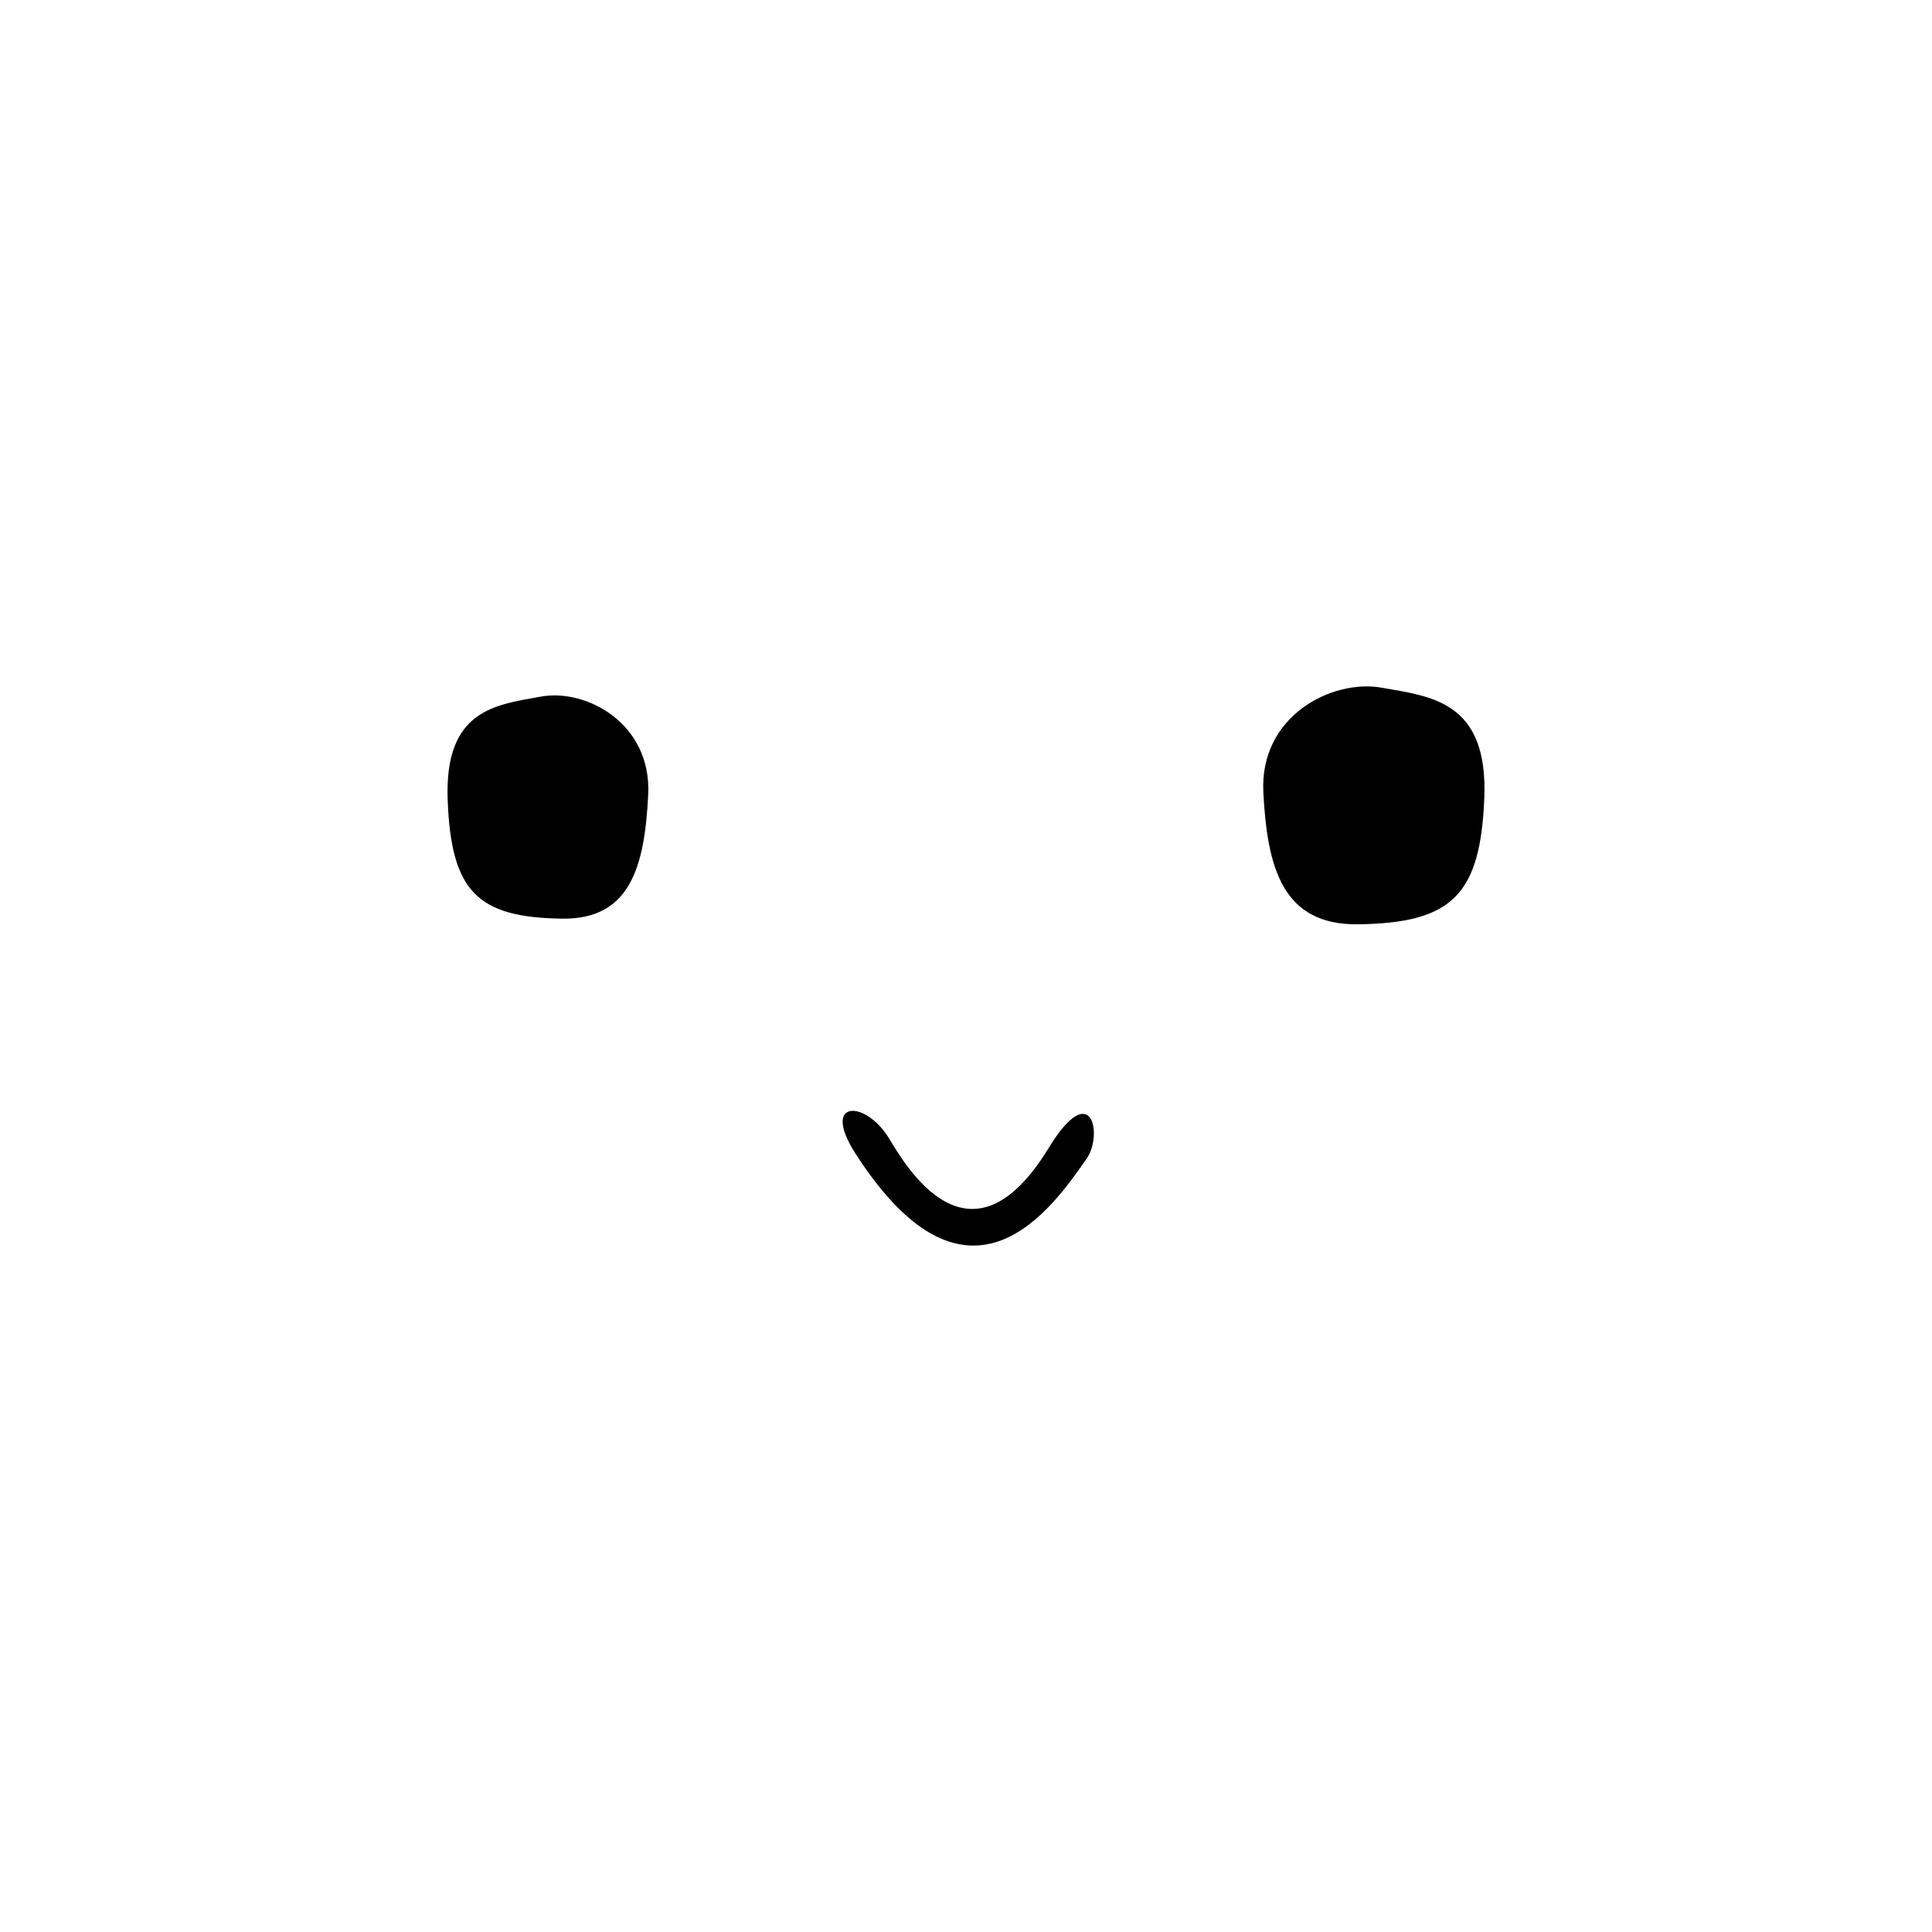
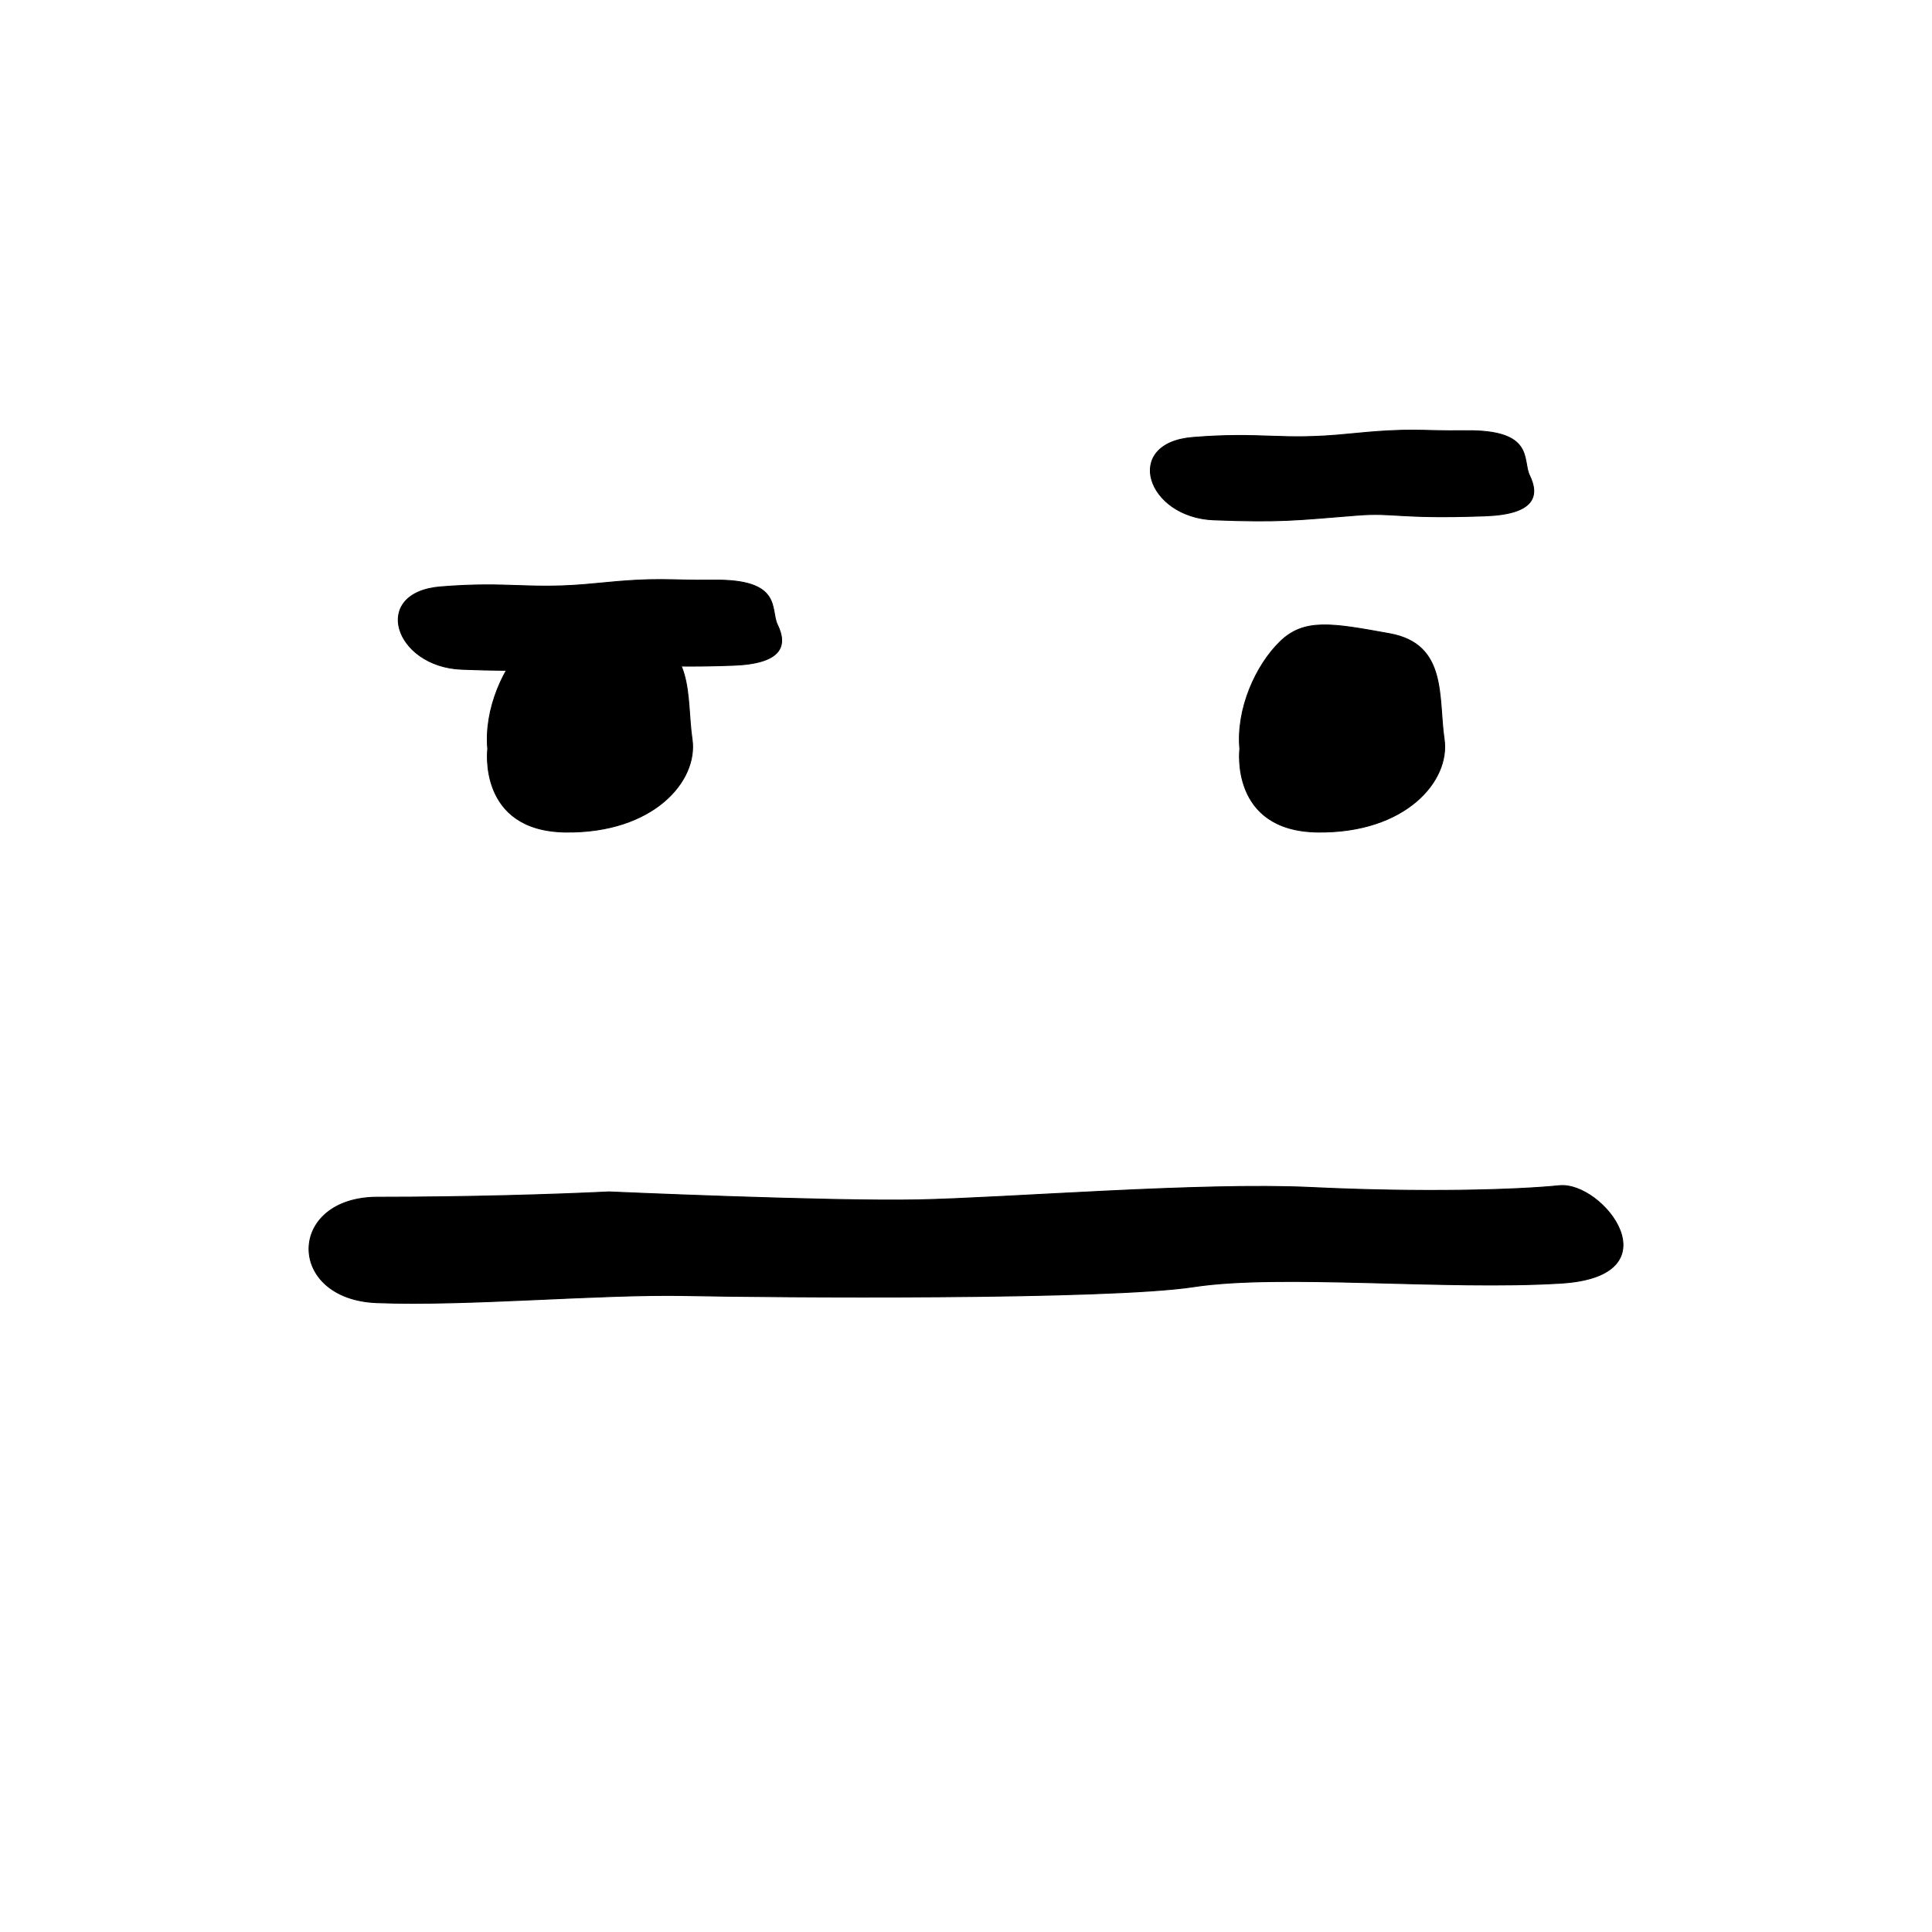
- <svg xmlns="http://www.w3.org/2000/svg" width="100%" height="100%" viewBox="0 0 2100 2100" version="1.1" xml:space="preserve" style="fill-rule:evenodd;clip-rule:evenodd;stroke-linejoin:round;stroke-miterlimit:2;">
-   <g transform="matrix(-0.907499,0,0,0.938528,1145.84,220.294)">
-     <path d="M589.336,829.216C691.349,827.891 722.169,797.336 726.42,692.132C730.67,586.928 669.036,581.615 614.84,572.051C560.644,562.487 482.006,602.868 486.257,685.756C490.508,768.644 507.51,830.279 589.336,829.216Z" />
+ <svg xmlns="http://www.w3.org/2000/svg" width="100%" height="100%" viewBox="0 0 2100 2100" version="1.1" xml:space="preserve" style="fill-rule:evenodd;clip-rule:evenodd;stroke-linecap:round;stroke-linejoin:round;stroke-miterlimit:1.5;">
+   <g transform="matrix(0.964188,-0.265218,0.265218,0.964188,-61.2795,279.852)">
+     <path d="M428.582,671.9C428.582,671.9 394.271,754.908 486.134,781.47C577.996,808.033 639.975,765.976 645.509,720.598C651.043,675.22 676.499,622.095 618.947,594.425C561.395,566.756 533.725,553.475 501.629,571.183C469.532,588.892 436.329,628.735 428.582,671.9Z" style="stroke:black;stroke-width:1px;" />
  </g>
-   <g transform="matrix(1,0,0,1,886.944,175.441)">
-     <path d="M589.336,829.216C691.349,827.891 722.169,797.336 726.42,692.132C730.67,586.928 669.036,581.615 614.84,572.051C560.644,562.487 482.006,602.868 486.257,685.756C490.508,768.644 507.51,830.279 589.336,829.216Z" />
+   <g transform="matrix(0.964188,-0.265218,0.265218,0.964188,756.205,279.852)">
+     <path d="M428.582,671.9C428.582,671.9 394.271,754.908 486.134,781.47C577.996,808.033 639.975,765.976 645.509,720.598C651.043,675.22 676.499,622.095 618.947,594.425C561.395,566.756 533.725,553.475 501.629,571.183C469.532,588.892 436.329,628.735 428.582,671.9Z" style="stroke:black;stroke-width:1px;" />
  </g>
-   <g transform="matrix(1,0,0,1,51.7245,-19.0464)">
-     <path d="M914.938,1256.91C931.663,1284.58 1002.14,1407.62 1088.11,1266.89C1135.37,1189.52 1147.25,1253.1 1129.36,1278.54C1094.06,1328.76 1002.32,1466.23 878.073,1272.81C840.217,1213.88 889.064,1214.11 914.938,1256.91Z" />
+   <g transform="matrix(0.933391,0,0,1,-40.6604,78.0294)">
+     <path d="M752.839,1217.53C752.839,1217.53 1008.14,1228.12 1112.14,1226.2C1216.14,1224.27 1442.08,1206.94 1570.32,1212.72C1698.57,1218.49 1808.35,1215.61 1859.38,1210.79C1910.42,1205.98 1996.12,1309.01 1861.31,1316.71C1726.5,1324.42 1534.87,1306.12 1433.76,1320.57C1332.65,1335.01 943.627,1332.12 842.518,1330.19C741.409,1328.27 588.302,1341.75 482.379,1337.9C376.456,1334.05 377.419,1223.31 483.342,1223.31C589.265,1223.31 689.16,1220.42 752.839,1217.53Z" style="stroke:black;stroke-width:1.03px;" />
+   </g>
+   <g transform="matrix(0.674154,0.738591,-0.738591,0.674154,1020.23,-872.329)">
+     <path d="M1364.2,630.122C1324.17,681.697 1314.38,696.314 1263.2,748.177C1212.03,800.039 1134.67,765.288 1181.76,704.555C1228.84,643.822 1248.63,636.811 1292.31,578.125C1335.98,519.439 1341.22,520.069 1376.17,480.74C1426.33,424.302 1441.15,456.851 1458.74,462.024C1482.29,468.947 1494.29,485.783 1458.74,527.573C1396.63,600.589 1389.77,597.176 1364.2,630.122Z" style="stroke:black;stroke-width:1px;" />
+   </g>
+   <g transform="matrix(0.674154,0.738591,-0.738591,0.674154,202.745,-709.932)">
+     <path d="M1364.2,630.122C1324.17,681.697 1314.38,696.314 1263.2,748.177C1212.03,800.039 1134.67,765.288 1181.76,704.555C1228.84,643.822 1248.63,636.811 1292.31,578.125C1335.98,519.439 1341.22,520.069 1376.17,480.74C1426.33,424.302 1441.15,456.851 1458.74,462.024C1482.29,468.947 1494.29,485.783 1458.74,527.573C1396.63,600.589 1389.77,597.176 1364.2,630.122Z" style="stroke:black;stroke-width:1px;" />
  </g>
</svg>
